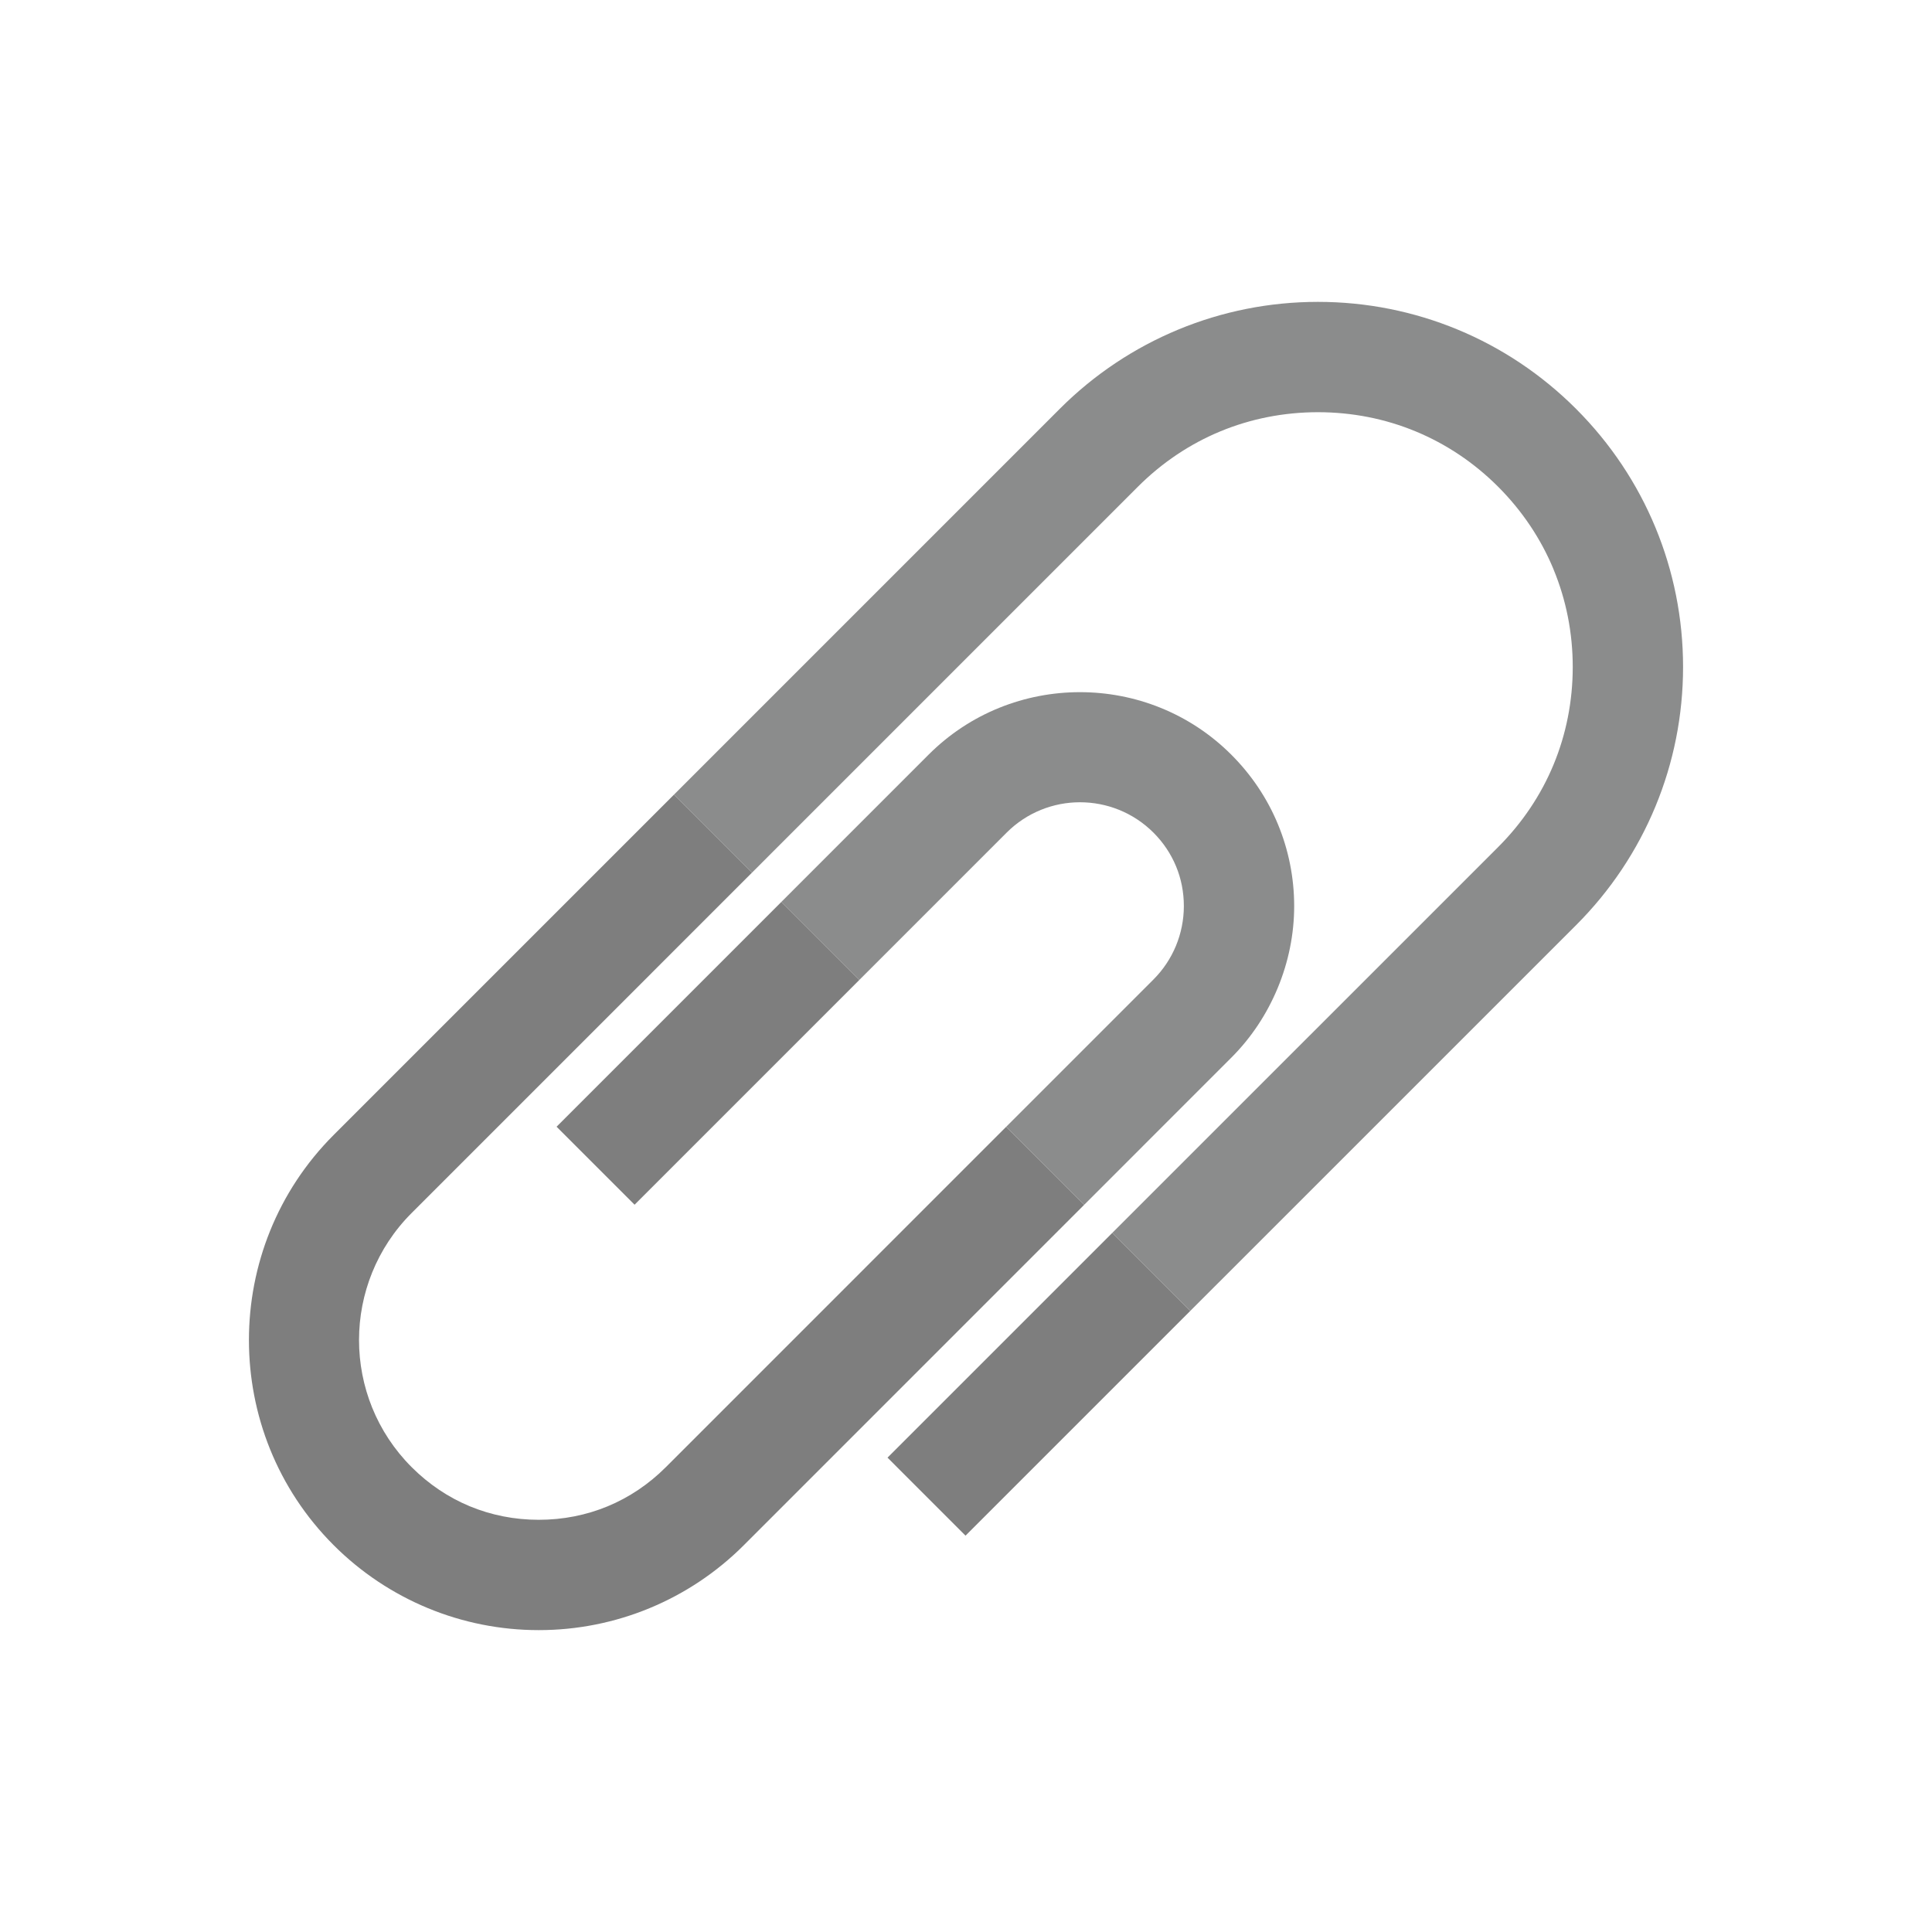
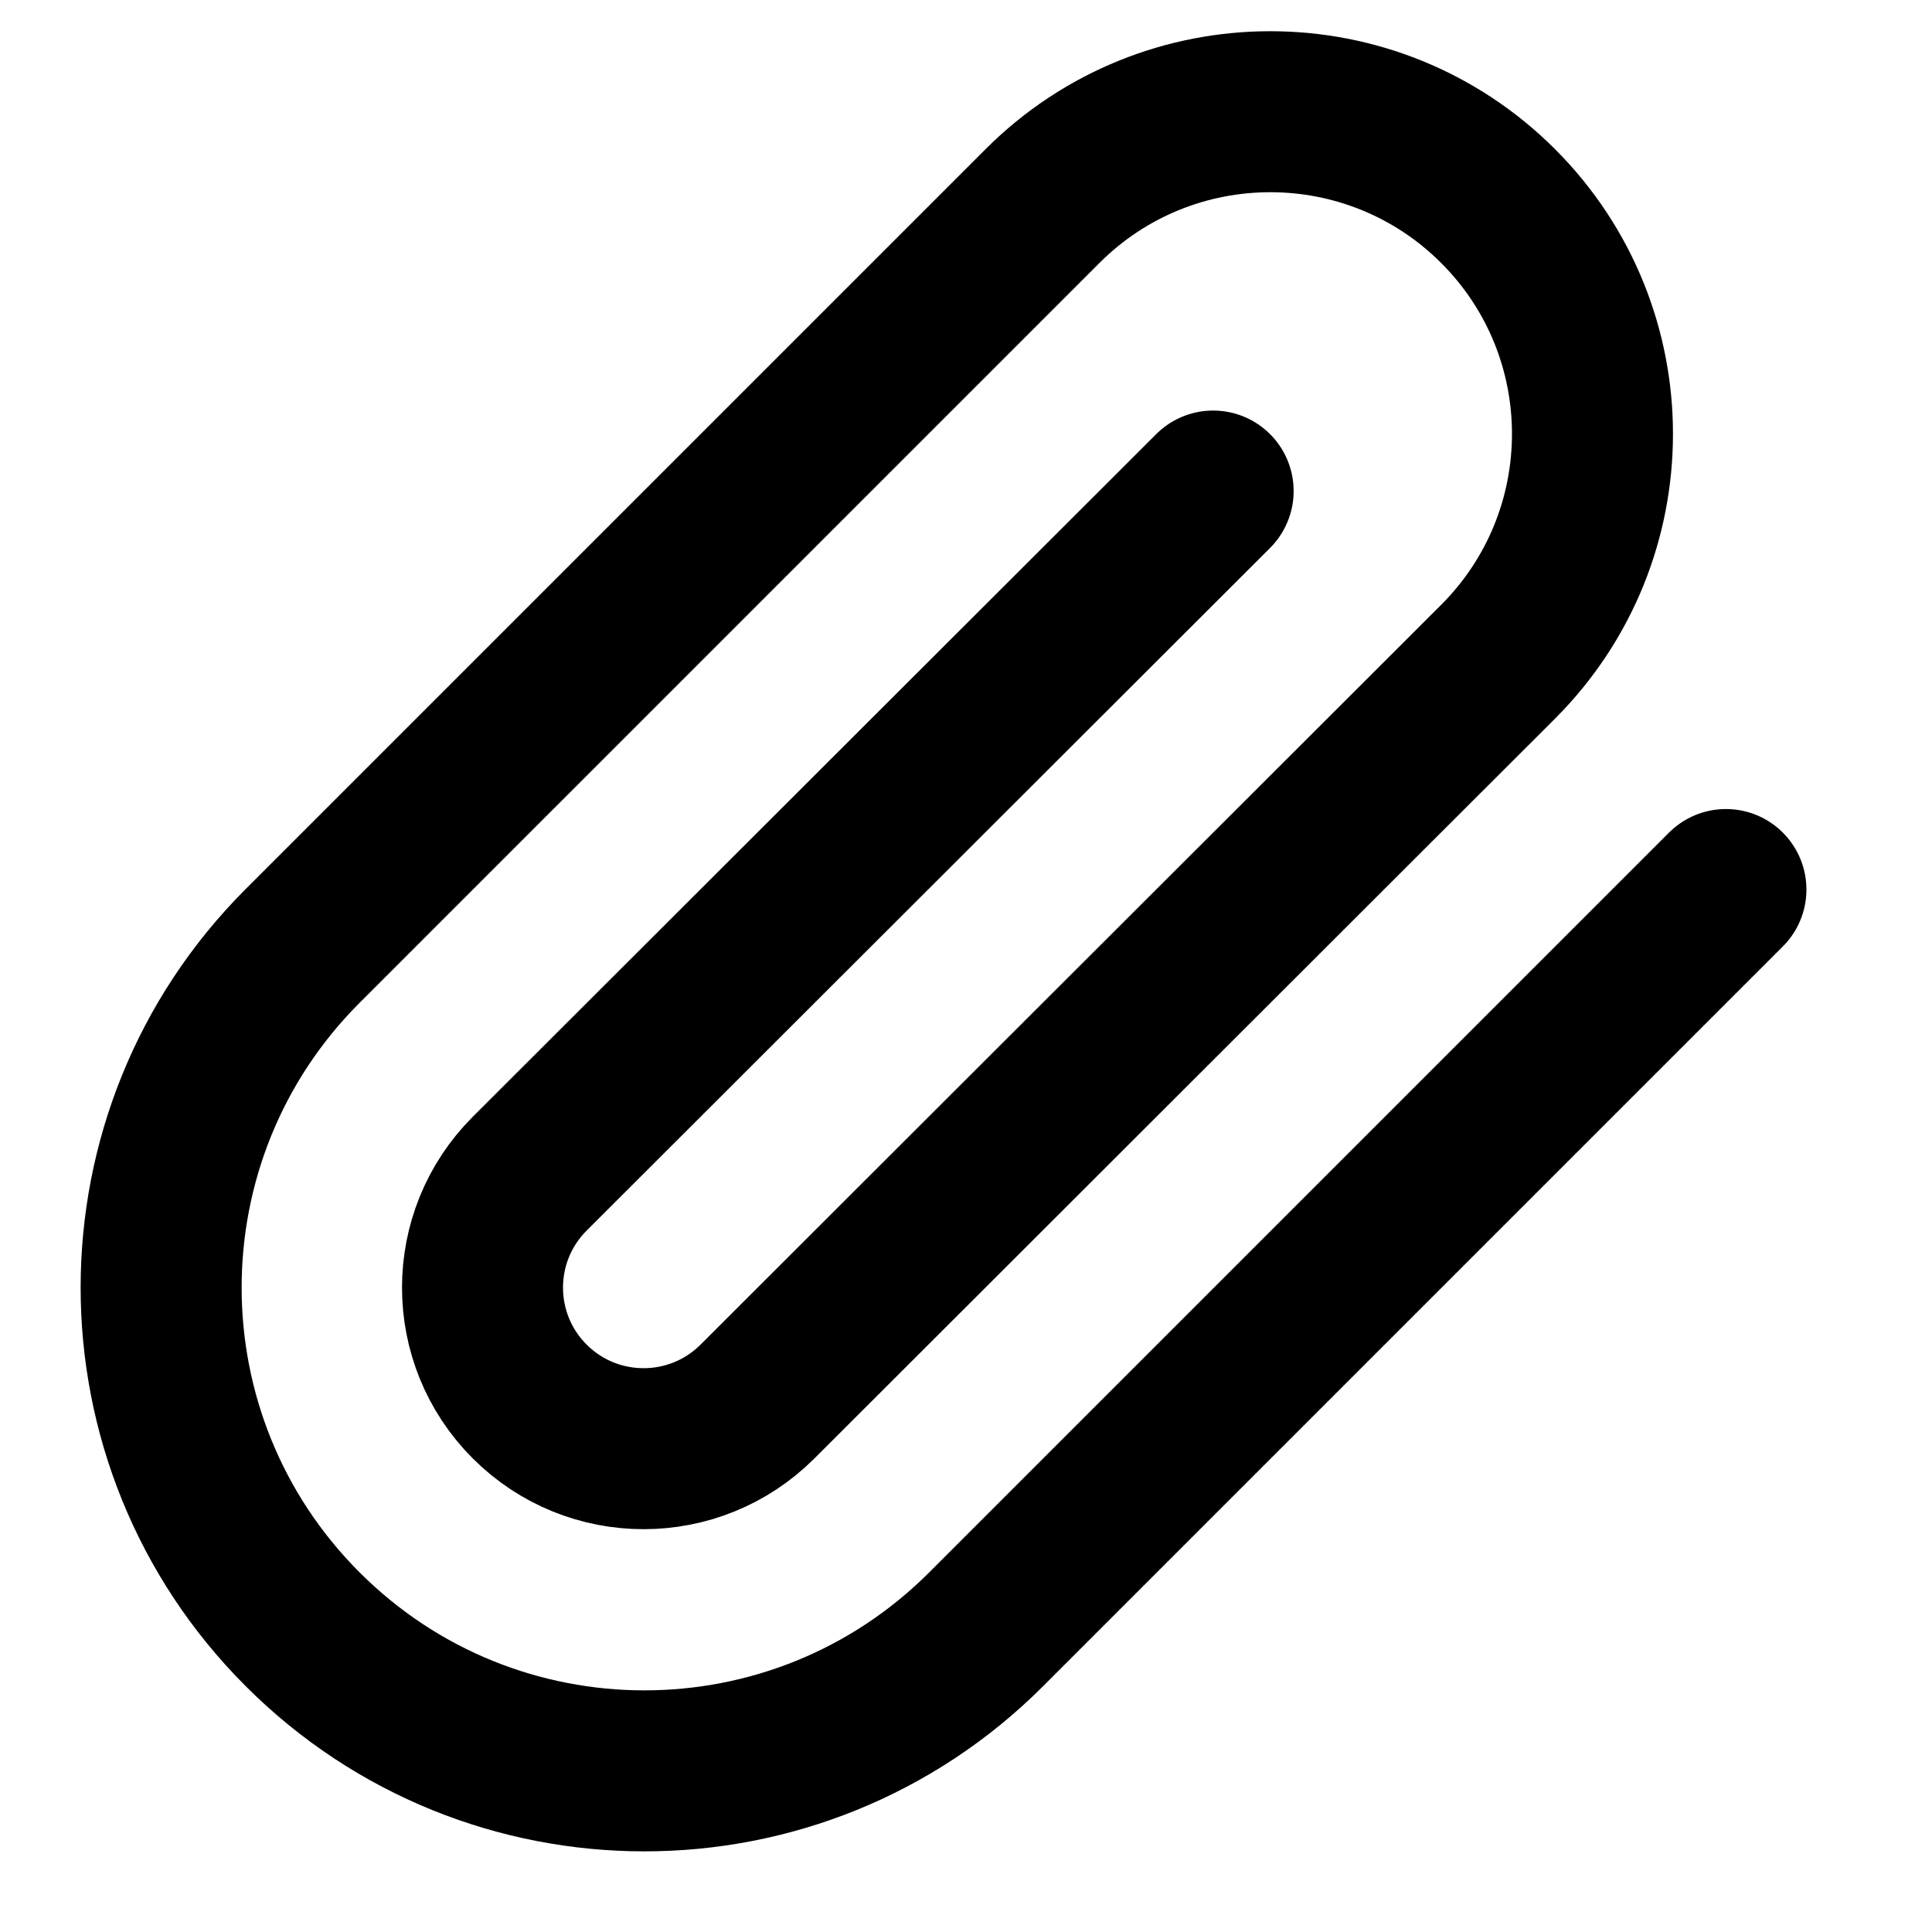
- <svg xmlns="http://www.w3.org/2000/svg" xml:space="preserve" width="2048px" height="2048px" style="shape-rendering:geometricPrecision; text-rendering:geometricPrecision; image-rendering:optimizeQuality; fill-rule:evenodd; clip-rule:evenodd" viewBox="0 0 2048 2048">
-   <defs>
-     <style type="text/css">
-    
-     .fil0 {fill:none}
-     .fil1 {fill:#7E7E7E;fill-rule:nonzero}
-     .fil2 {fill:#8B8C8C;fill-rule:nonzero}
-    
-   </style>
-   </defs>
-   <g id="Layer_x0020_1">
-     <g id="_526141896">
-       <rect id="_526166376" class="fil0" width="2048" height="2048" />
-       <rect id="_526149792" class="fil0" x="255.999" y="255.999" width="1536" height="1536" />
-     </g>
-     <polygon class="fil1" points="1261.68,1389.68 1044.16,1607.18 1023.49,1627.85 1002.82,1607.18 961.471,1565.83 940.8,1545.15 961.471,1524.49 1178.99,1306.99 " />
-     <path class="fil2" d="M714.399 842.397l0.442 -0.442 408.589 -408.61c36.387,-36.389 79.017,-64.703 125.59,-83.993 46.485,-19.253 96.608,-29.354 148.065,-29.354 51.463,0 101.595,10.101 148.09,29.359 46.443,19.237 89.066,47.587 125.567,84.108 36.445,36.468 64.774,79.067 84.021,125.521 19.252,46.466 29.359,96.561 29.359,148.011 0,51.459 -10.097,101.574 -29.348,148.054 -19.285,46.563 -47.596,89.185 -83.985,125.57l-408.937 408.892 -0.169 0.169 -82.693 -82.693 0.21 -0.21 408.897 -408.853c25.652,-25.649 45.444,-55.294 58.746,-87.411 13.342,-32.213 20.327,-67.228 20.327,-103.518 0,-36.202 -6.996,-71.165 -20.341,-103.37l0 -0.113c-13.37,-32.269 -33.184,-61.976 -58.792,-87.597 -25.507,-25.524 -55.156,-45.276 -87.403,-58.631 -32.228,-13.348 -67.259,-20.335 -103.55,-20.335 -36.289,0 -71.311,6.989 -103.532,20.333 -32.126,13.305 -61.78,33.1 -87.431,58.753l-408.631 408.652 -0.4 0.4 -82.691 -82.691z" />
-     <path class="fil1" d="M1149.21 1277.21l-360.696 360.733c-28.874,28.878 -62.756,51.371 -99.801,66.716 -36.957,15.309 -76.768,23.342 -117.604,23.342 -40.837,0 -80.649,-8.033 -117.605,-23.34 -37.047,-15.345 -70.931,-37.838 -99.814,-66.716l-0.007 -0.008c-59.873,-59.87 -89.81,-138.611 -89.808,-217.403 0.001,-78.793 29.94,-157.533 89.805,-217.407l0.008 -0.008 360.705 -360.723 82.691 82.691 -360.704 360.723 -0.007 0.006c-37.187,37.193 -55.786,85.982 -55.787,134.715 -0.001,48.732 18.594,97.522 55.785,134.712l0.007 0.007c18.144,18.143 39.054,32.119 61.657,41.479 22.691,9.398 47.406,14.32 73.073,14.32 25.662,0 50.376,-4.922 73.067,-14.32 22.599,-9.361 43.502,-23.335 61.643,-41.477l360.698 -360.735 82.693 82.693z" />
-     <path class="fil2" d="M828.166 956.165l0.386 -0.385 155.778 -155.797c44.172,-44.177 102.294,-66.26 160.474,-66.261 58.116,-0.001 116.215,22.089 160.41,66.254 21.475,21.459 38.131,46.454 49.395,73.619 11.322,27.313 17.273,56.737 17.273,86.907 0,29.771 -6.064,59.291 -17.427,86.725 -11.404,27.529 -28.018,52.743 -49.075,73.802l-155.942 155.958 -0.224 0.226 -82.693 -82.693 0.266 -0.267 155.899 -155.914c10.323,-10.323 18.398,-22.513 23.837,-35.646 5.477,-13.218 8.409,-27.593 8.409,-42.191 0,-14.834 -2.836,-29.08 -8.249,-42.133 -5.481,-13.216 -13.541,-25.319 -23.916,-35.687 -21.508,-21.494 -49.745,-32.249 -77.952,-32.249 -28.121,0 -56.295,10.743 -77.79,32.241l-155.823 155.841 -0.344 0.344 -82.693 -82.693z" />
-     <polygon class="fil1" points="610.663,1173.69 828.166,956.165 910.859,1038.86 693.357,1256.38 672.689,1277.06 652.014,1256.38 610.663,1215.04 589.993,1194.37 " />
-   </g>
+ <svg xmlns="http://www.w3.org/2000/svg" width="24" height="24" viewBox="0 0 24 24" fill="none" stroke="currentColor" stroke-width="2" stroke-linecap="round" stroke-linejoin="round">
+   <path d="M21.44 11.05l-9.19 9.19a6 6 0 0 1-8.49-8.49l9.19-9.19a4 4 0 0 1 5.66 5.66l-9.2 9.19a2 2 0 0 1-2.83-2.83l8.49-8.48" />
</svg>
